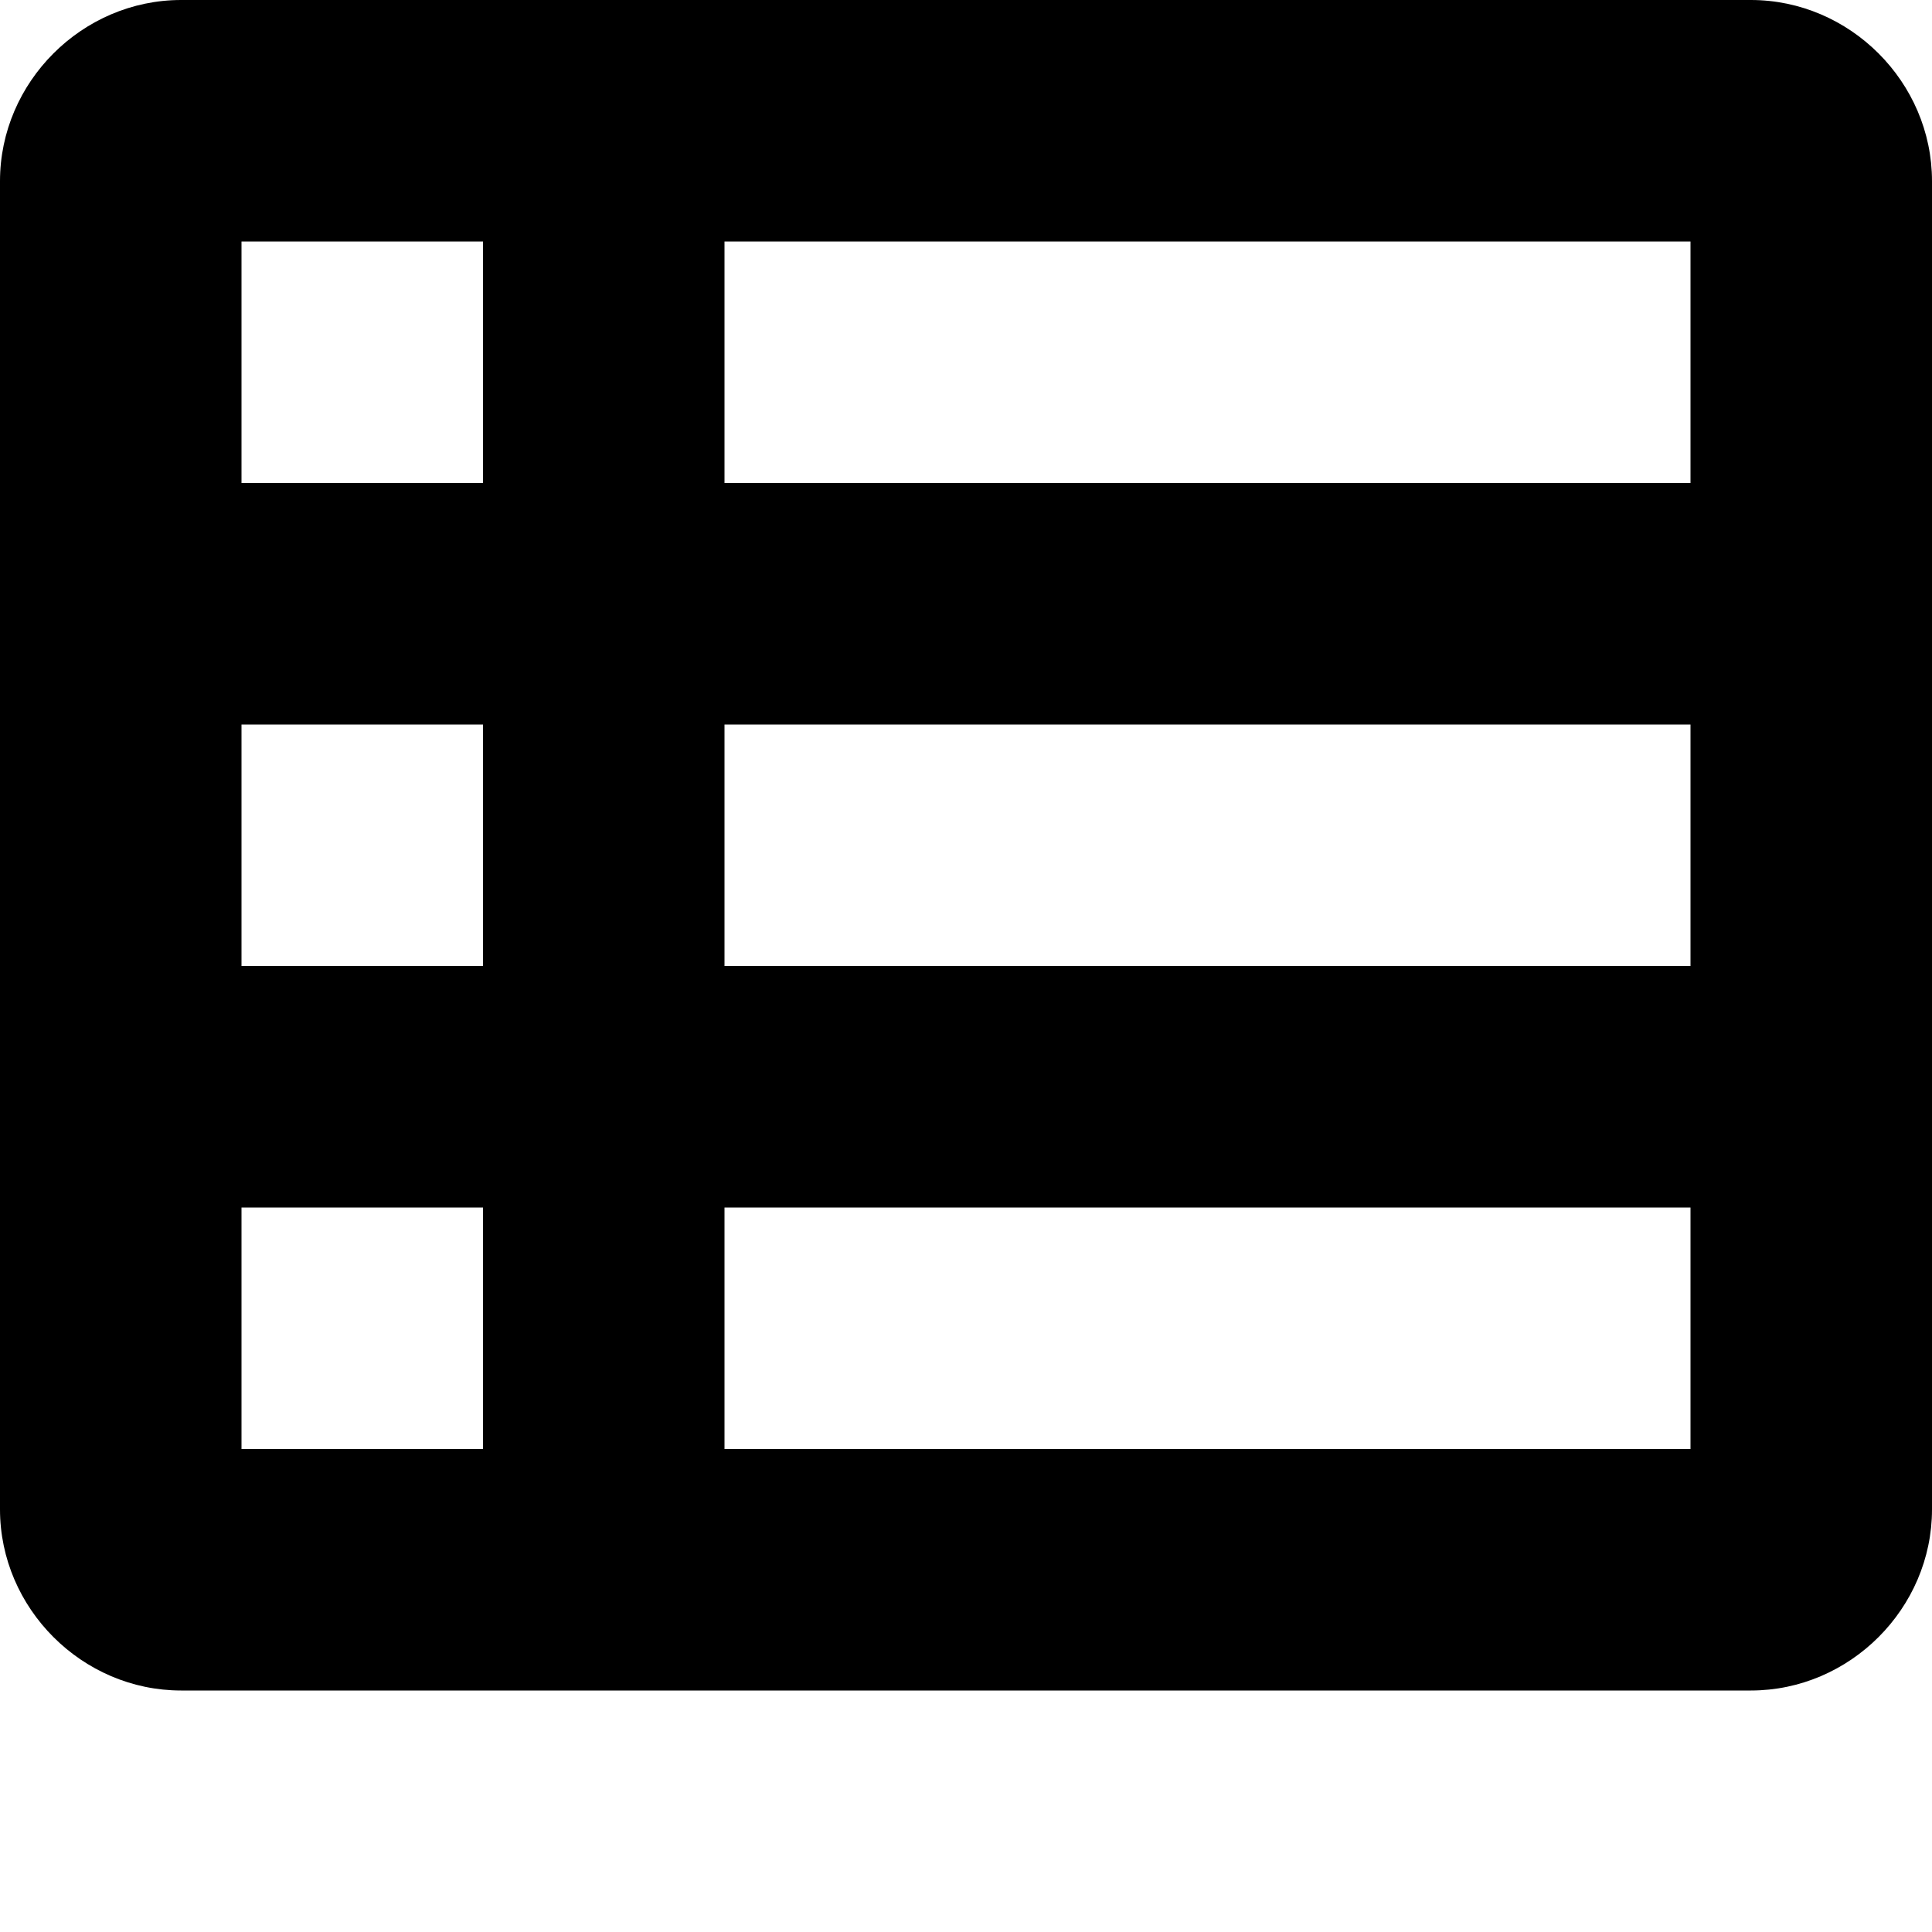
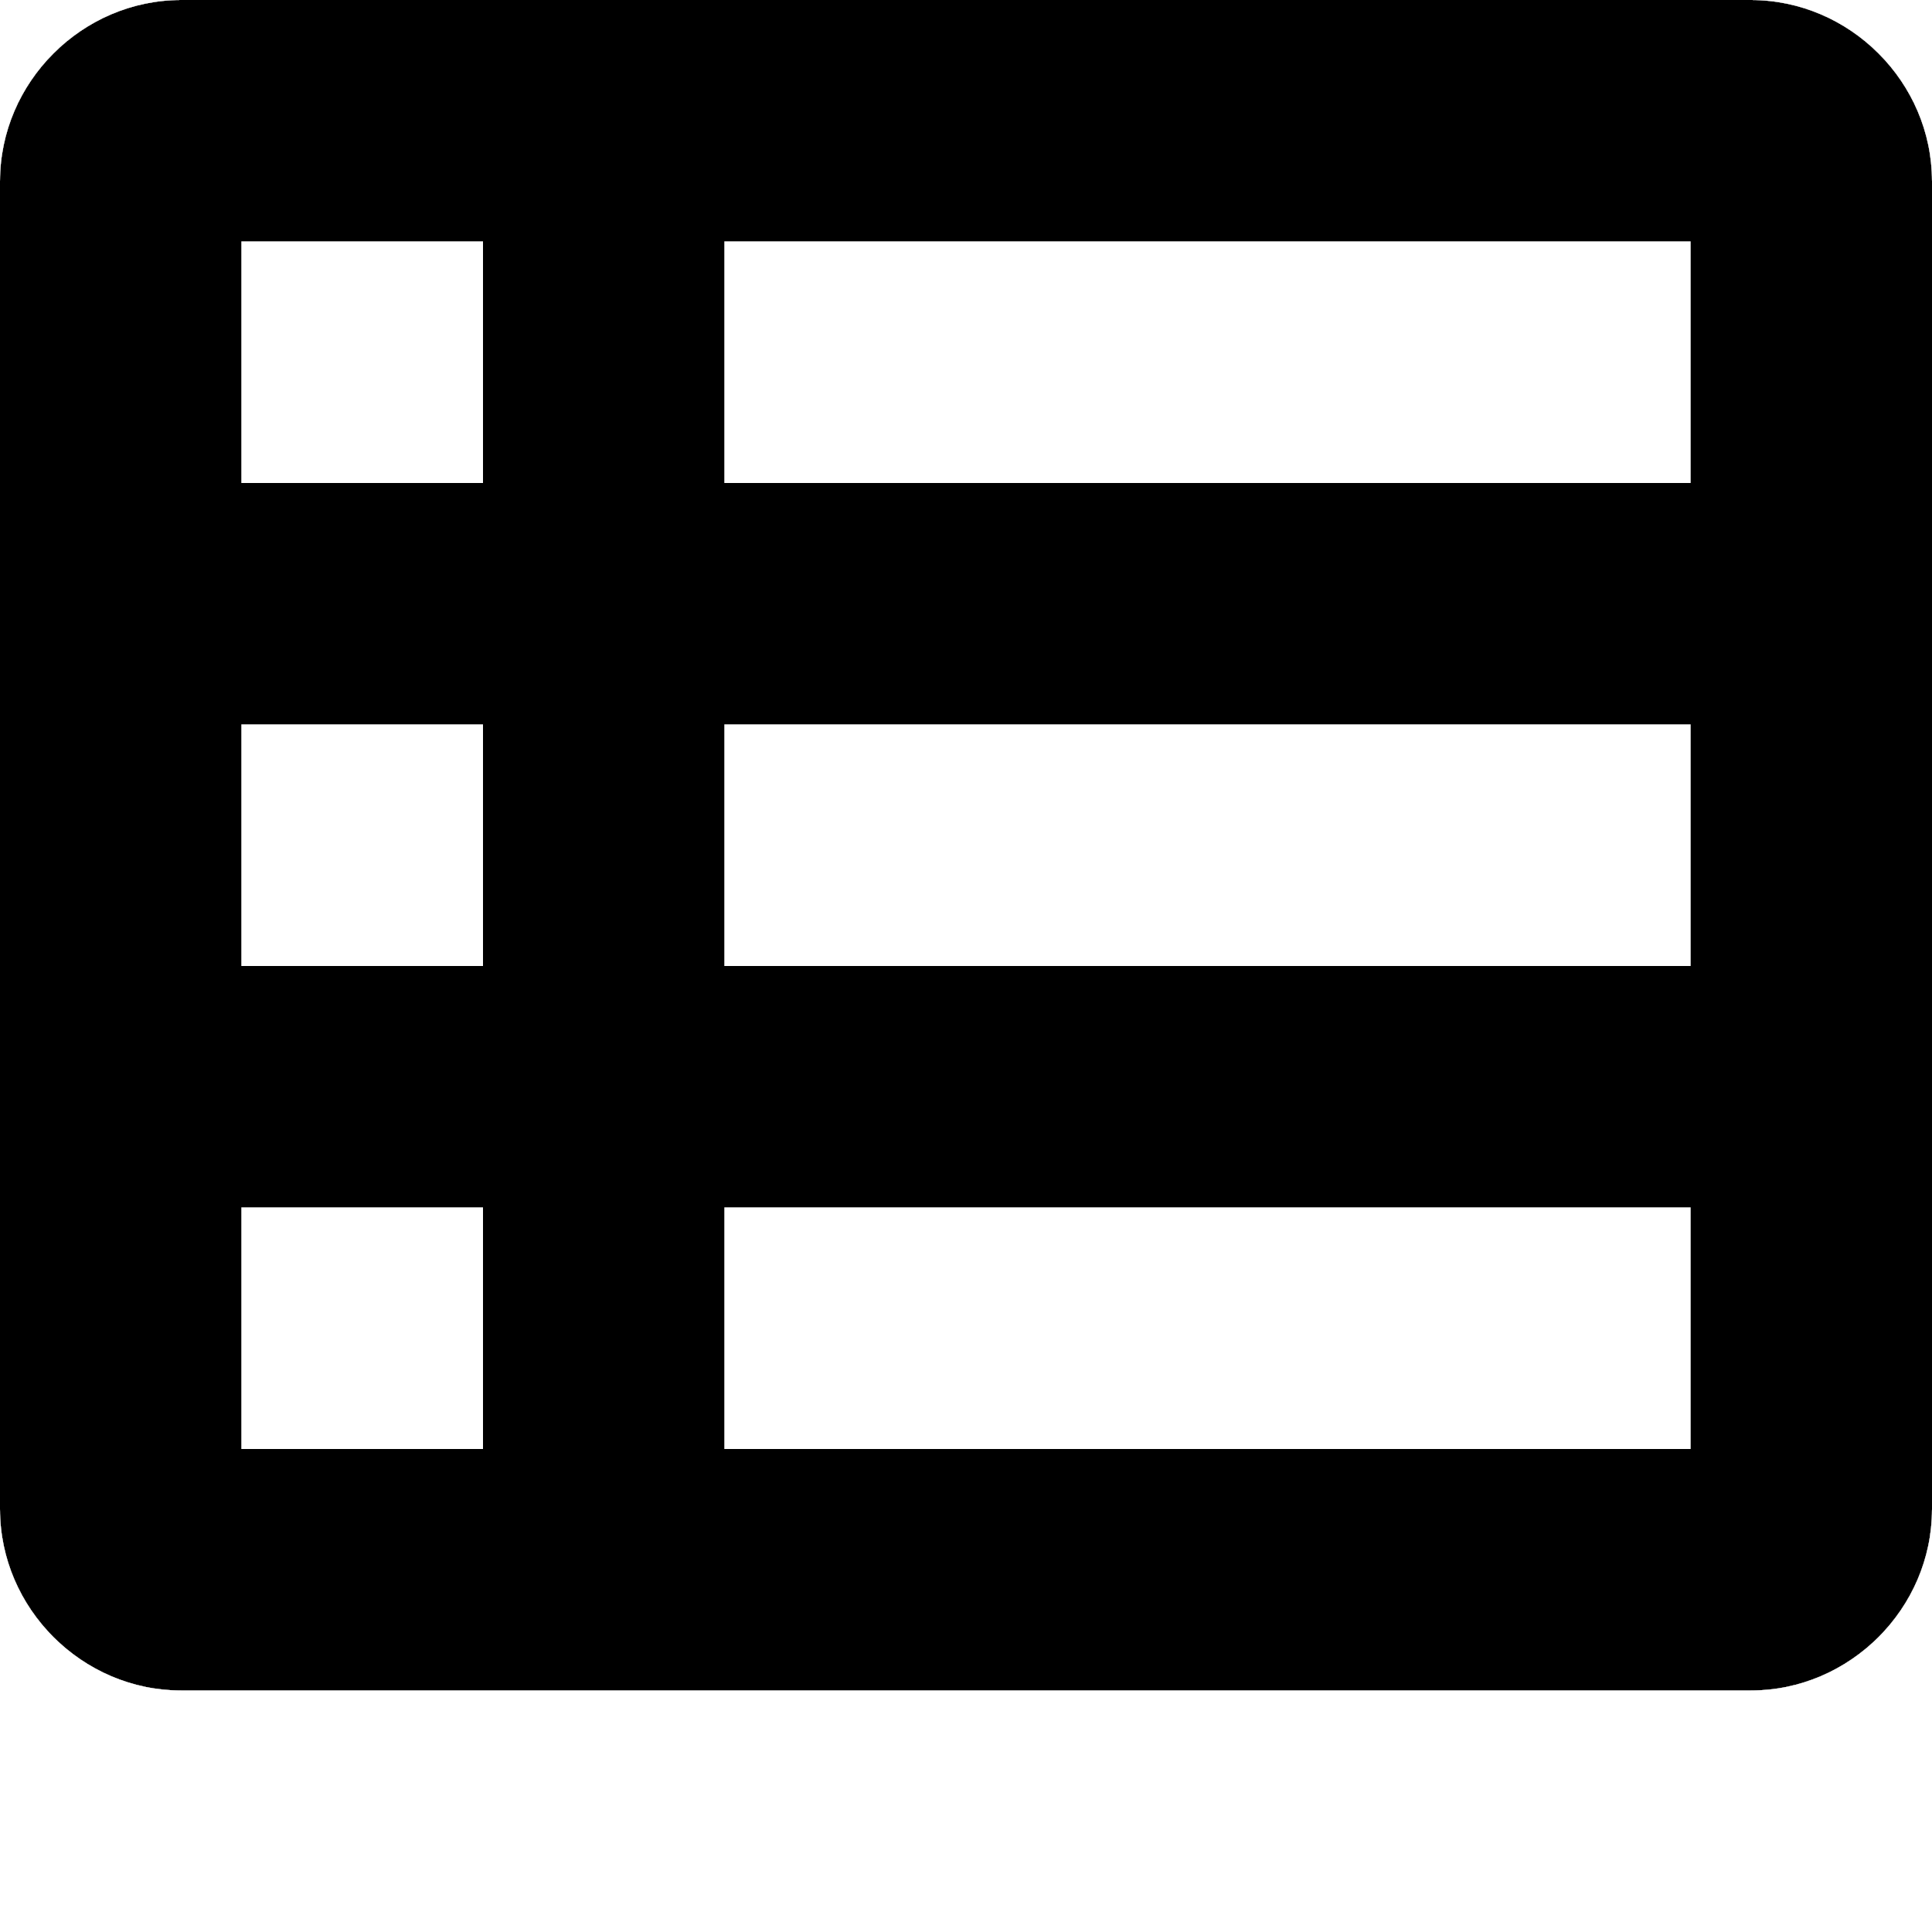
<svg xmlns="http://www.w3.org/2000/svg" fill="#000000" width="800px" height="800px" viewBox="0 0 8 8">
+   <style>
+                 svg { filter: drop-shadow(0 0 0.5px white); }
+                 path, circle, ellipse, rect, polygon, polyline, line { 
+                     stroke-width: 1.2; 
+                     filter: drop-shadow(-0.5px -0.5px 0 white) drop-shadow(0.5px -0.5px 0 white) drop-shadow(-0.5px 0.5px 0 white) drop-shadow(0.5px 0.5px 0 white);
+                 }
+             </style>
  <path d="M.75 0c-.41 0-.75.34-.75.75v5.5c0 .41.34.75.75.75h6.5c.41 0 .75-.34.75-.75v-5.5c0-.41-.34-.75-.75-.75h-6.5zm.25 1h1v1h-1v-1zm2 0h4v1h-4v-1zm-2 2h1v1h-1v-1zm2 0h4v1h-4v-1zm-2 2h1v1h-1v-1zm2 0h4v1h-4v-1z" />
</svg>
